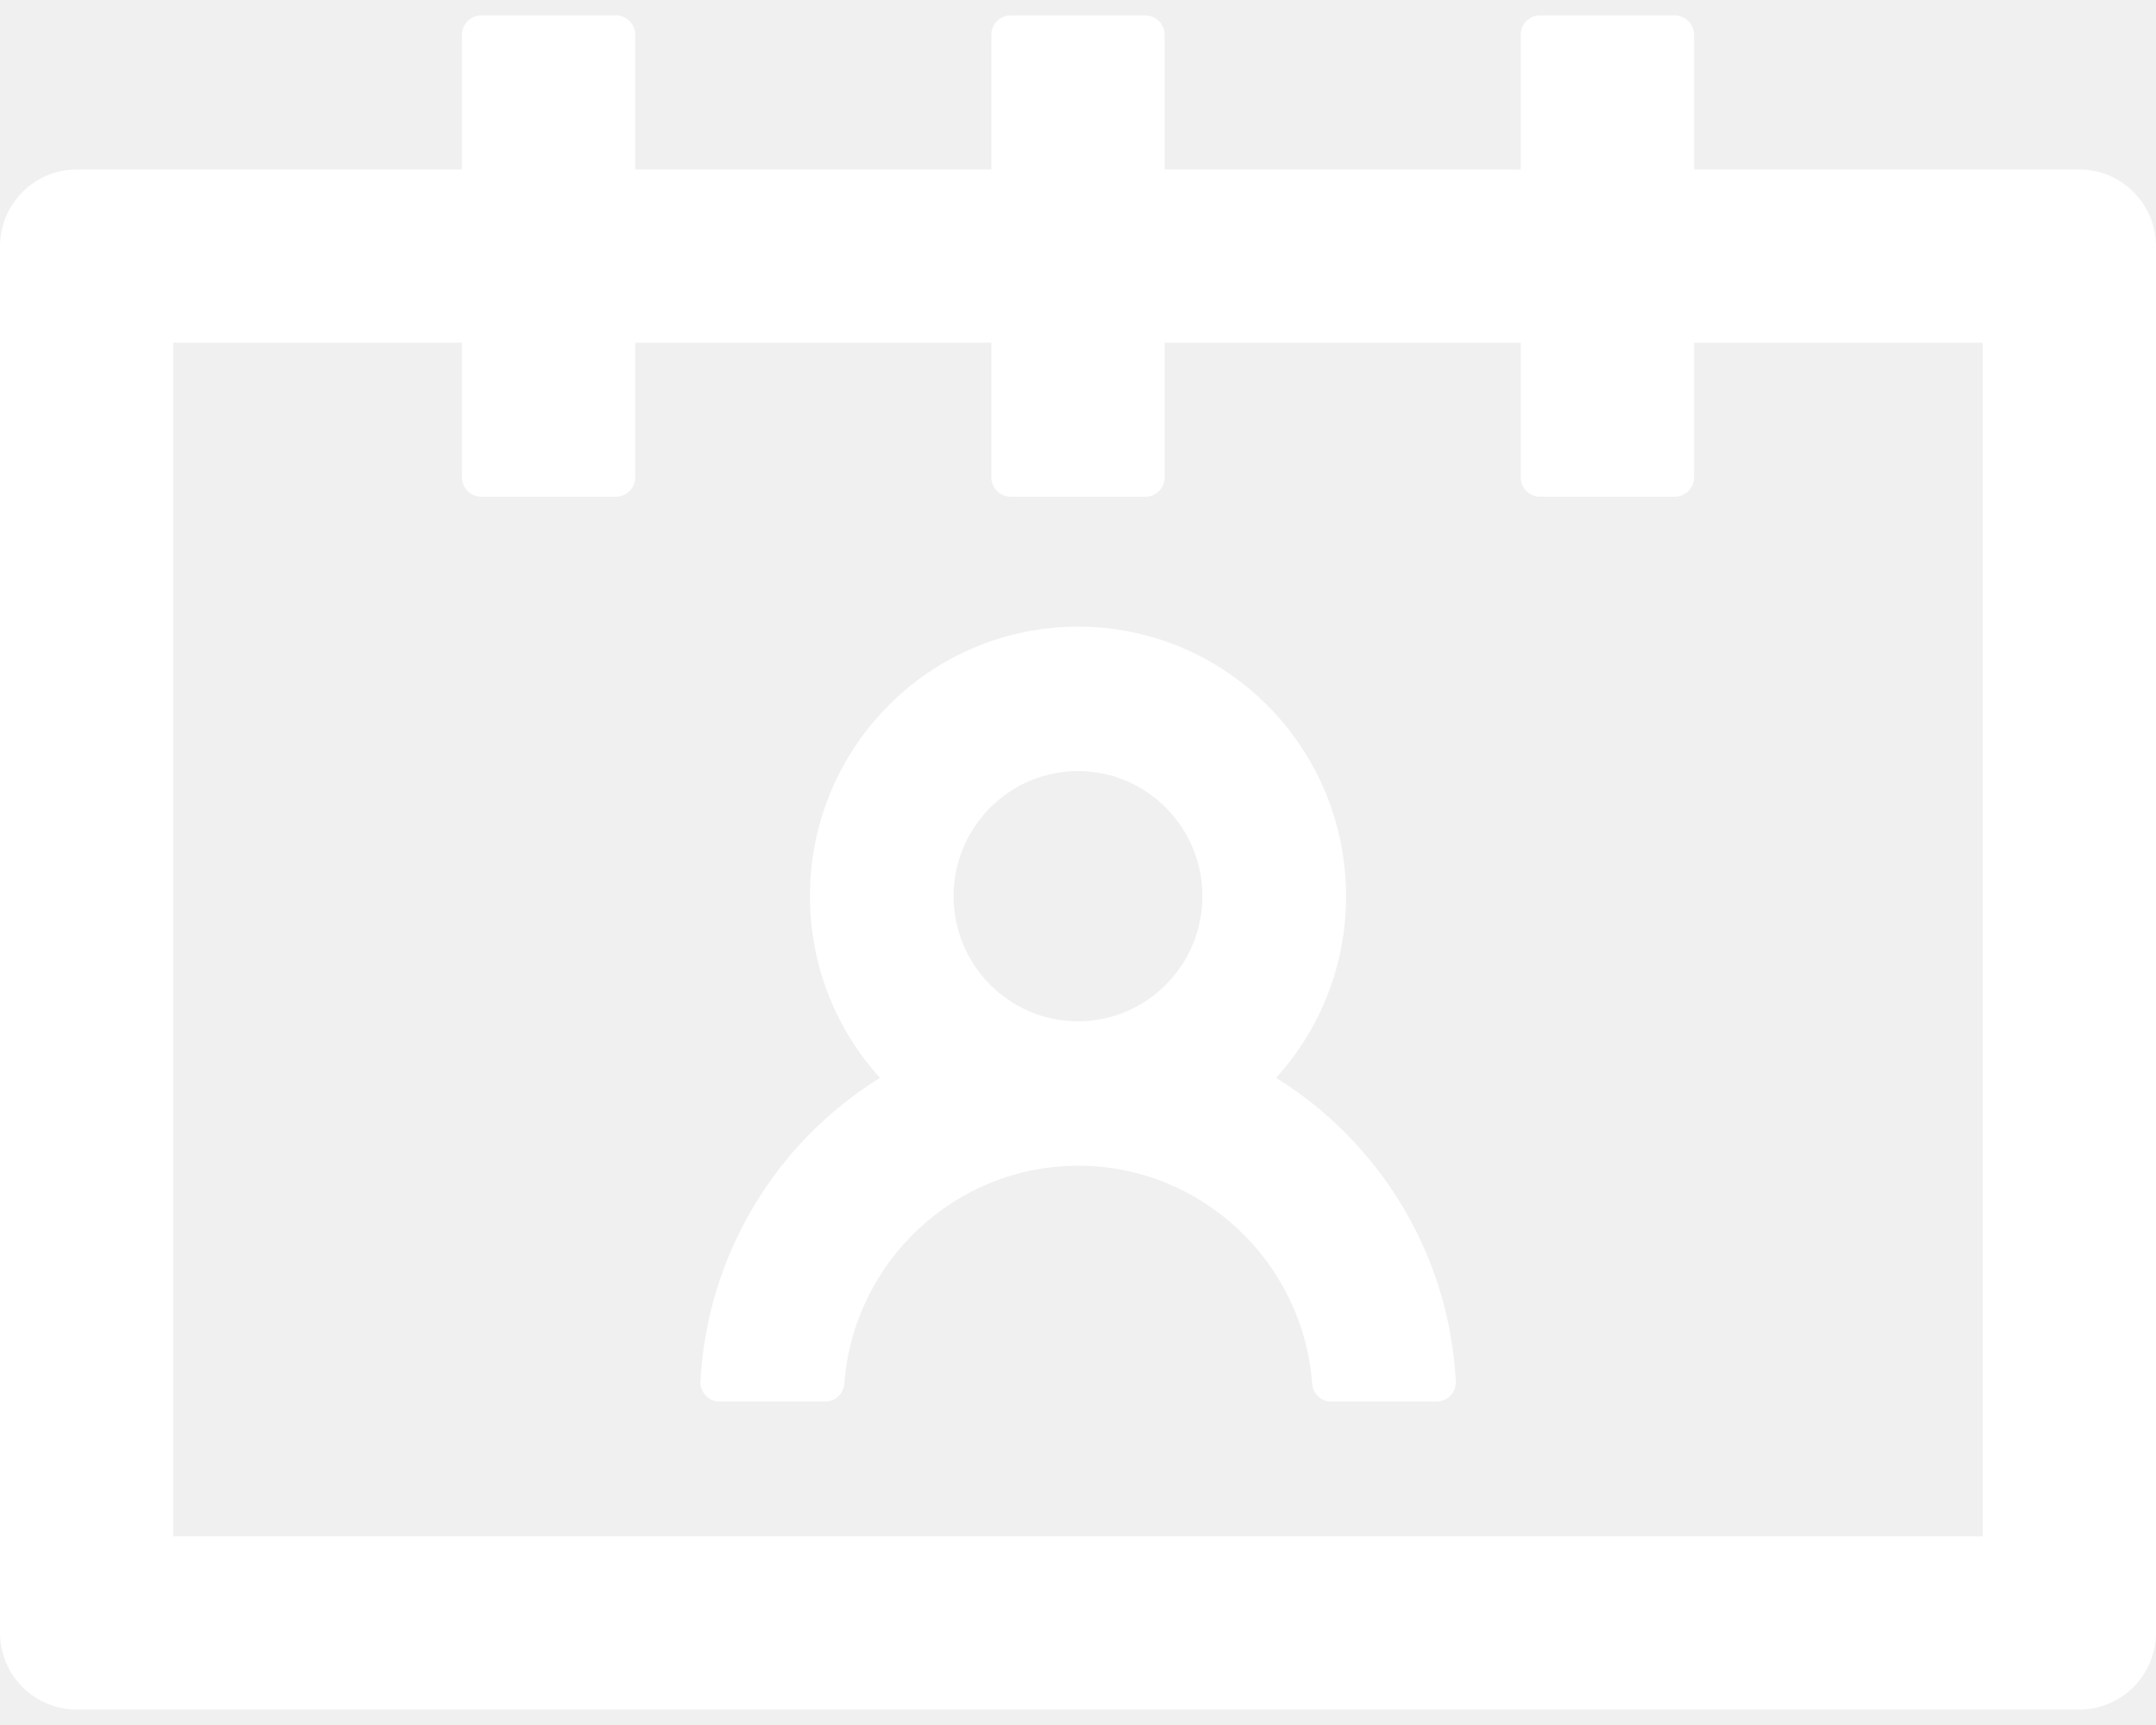
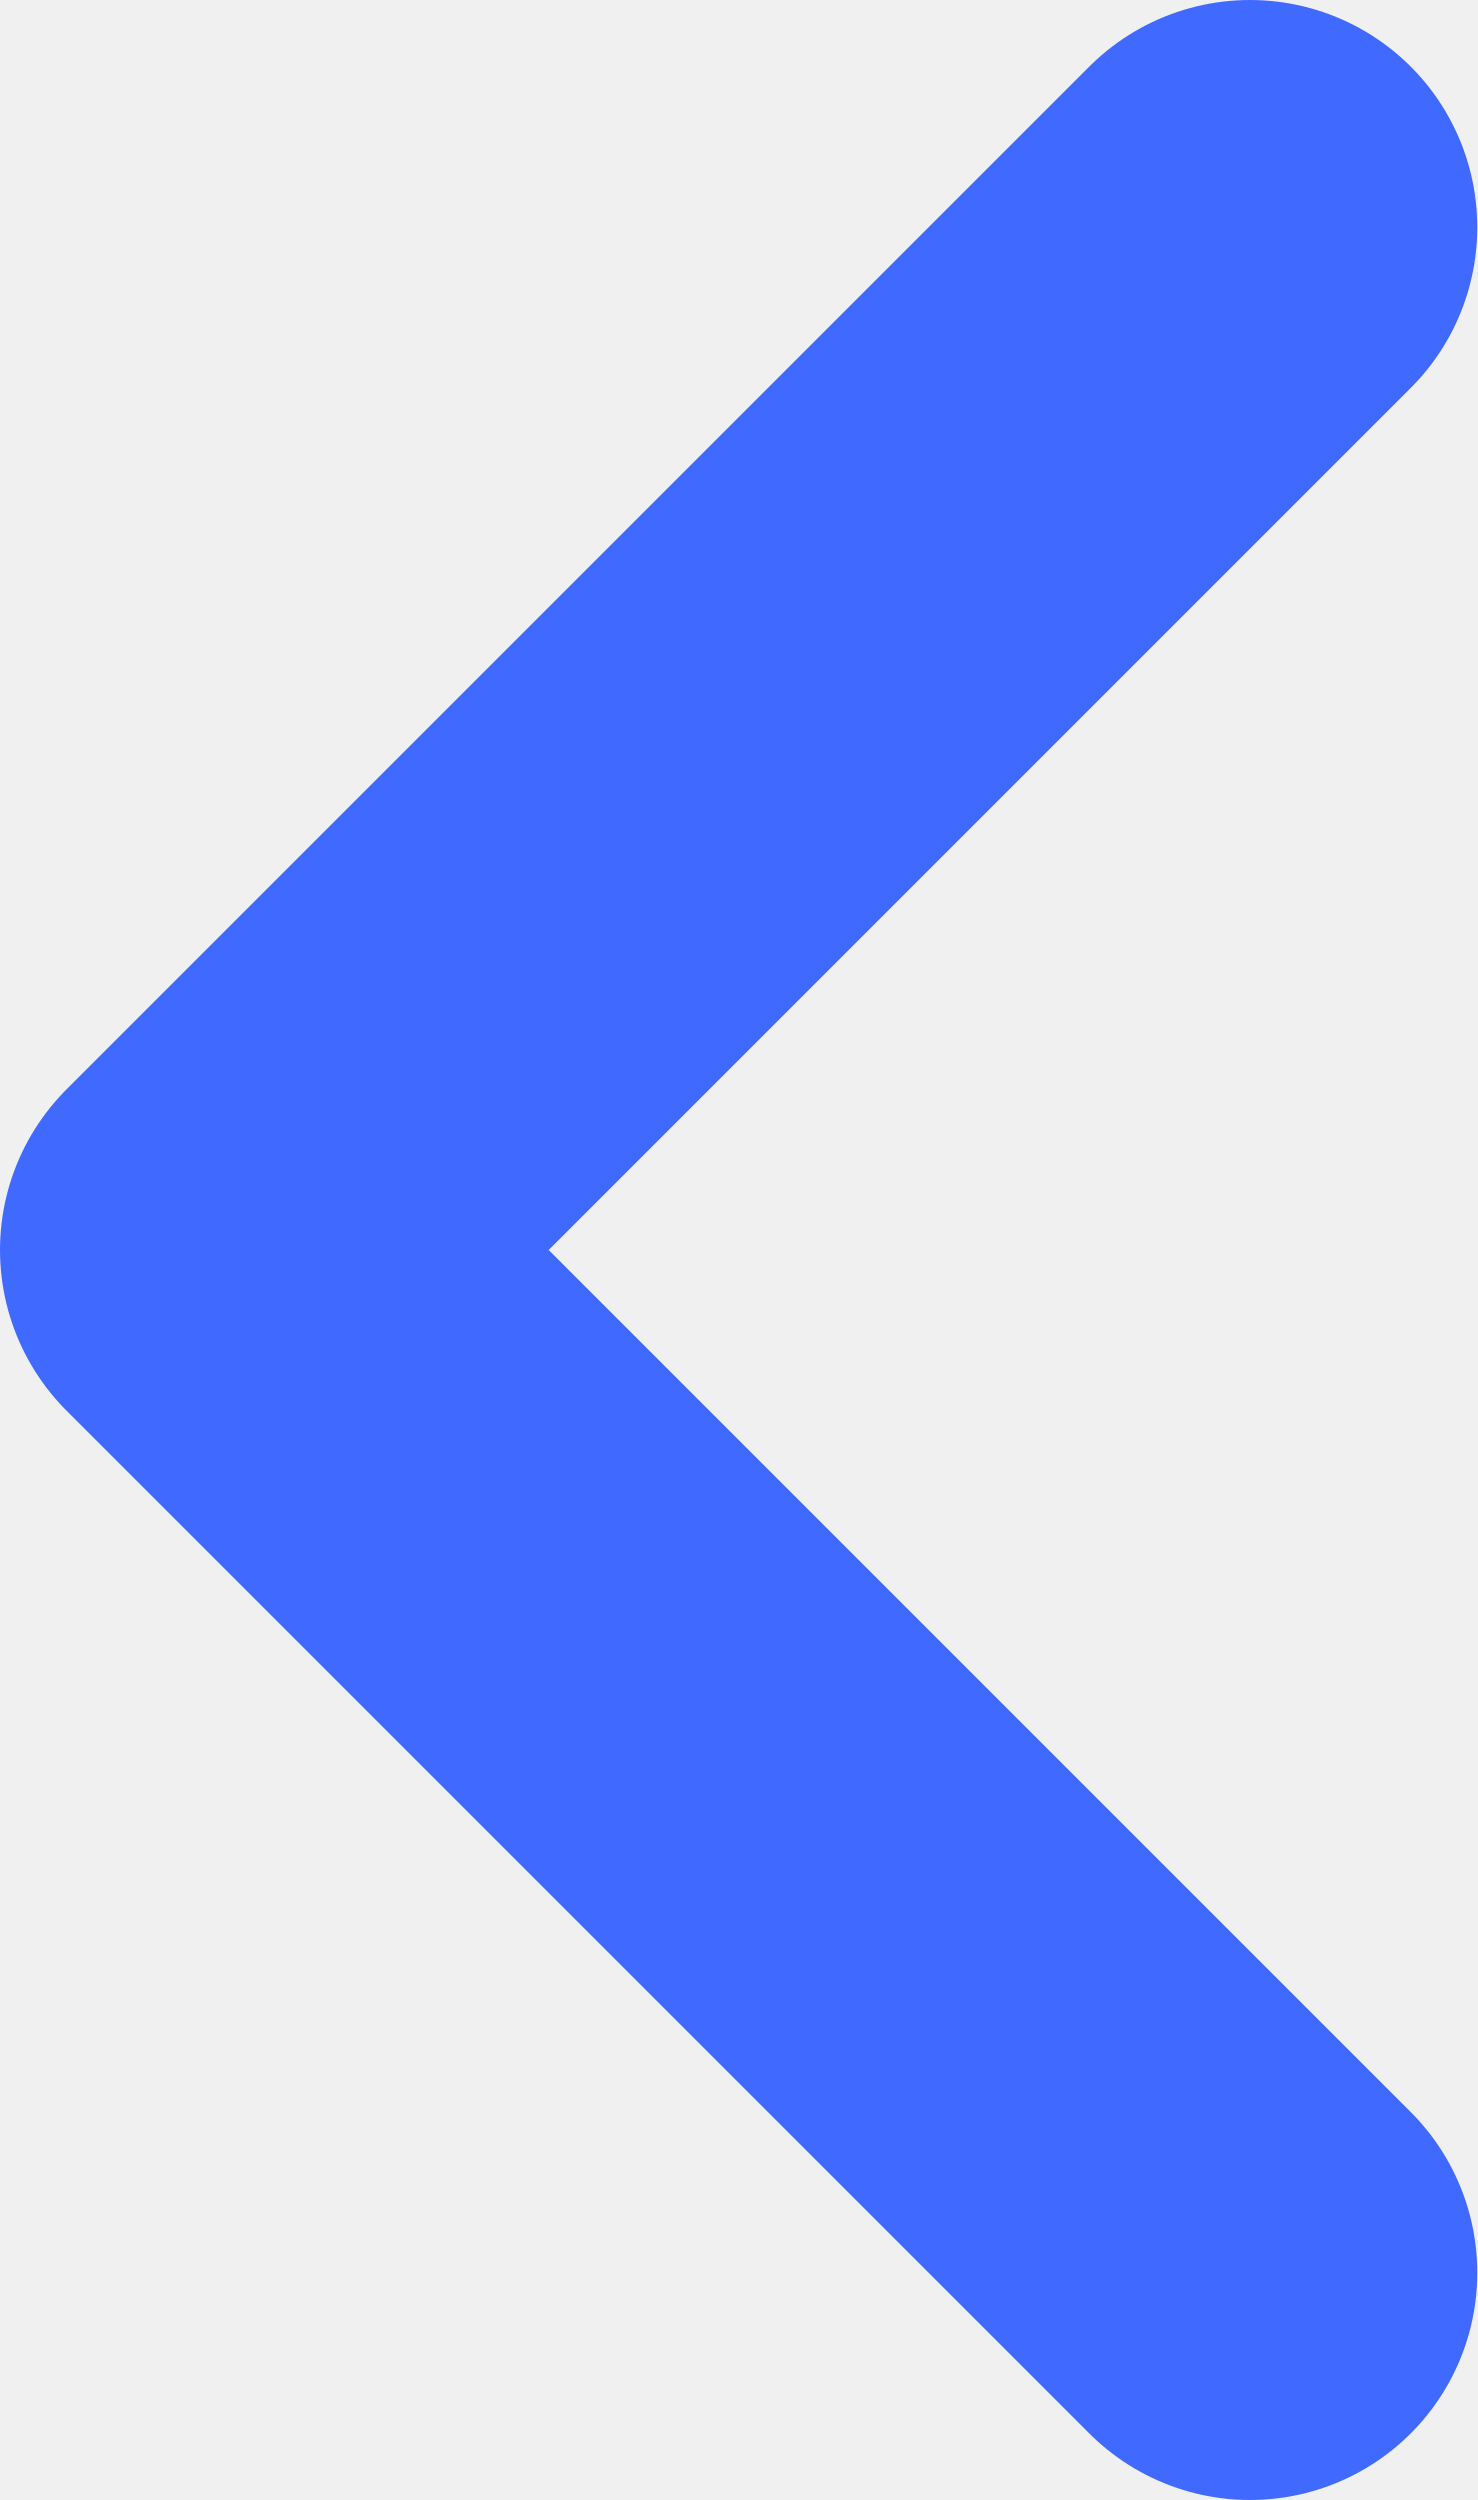
- <svg xmlns="http://www.w3.org/2000/svg" width="50" height="40" viewBox="0 0 50 40" fill="none">
-   <path d="M29.593 24.994C30.641 23.842 31.22 22.339 31.216 20.781C31.216 17.327 28.432 14.531 25 14.531C21.568 14.531 18.784 17.327 18.784 20.781C18.784 22.405 19.397 23.878 20.407 24.994C19.197 25.744 18.186 26.776 17.462 28.002C16.737 29.227 16.319 30.61 16.244 32.031C16.241 32.092 16.251 32.152 16.272 32.209C16.293 32.266 16.325 32.318 16.367 32.361C16.409 32.405 16.459 32.44 16.515 32.464C16.57 32.488 16.63 32.5 16.691 32.5H19.141C19.375 32.5 19.565 32.316 19.581 32.081C19.794 29.258 22.148 27.031 25.006 27.031C27.863 27.031 30.218 29.263 30.43 32.081C30.446 32.316 30.636 32.5 30.87 32.5H33.315C33.375 32.5 33.435 32.488 33.491 32.464C33.547 32.44 33.597 32.405 33.639 32.361C33.68 32.318 33.713 32.266 33.734 32.209C33.755 32.152 33.764 32.092 33.761 32.031C33.605 29.057 31.975 26.468 29.593 24.994ZM25 23.683C23.41 23.683 22.115 22.383 22.115 20.781C22.115 19.18 23.41 17.88 25 17.88C26.59 17.88 27.885 19.18 27.885 20.781C27.885 22.383 26.59 23.683 25 23.683ZM48.214 3.929H39.286V0.804C39.286 0.558 39.085 0.357 38.839 0.357H35.714C35.469 0.357 35.268 0.558 35.268 0.804V3.929H27.009V0.804C27.009 0.558 26.808 0.357 26.562 0.357H23.438C23.192 0.357 22.991 0.558 22.991 0.804V3.929H14.732V0.804C14.732 0.558 14.531 0.357 14.286 0.357H11.161C10.915 0.357 10.714 0.558 10.714 0.804V3.929H1.786C0.798 3.929 0 4.727 0 5.714V37.857C0 38.845 0.798 39.643 1.786 39.643H48.214C49.202 39.643 50 38.845 50 37.857V5.714C50 4.727 49.202 3.929 48.214 3.929ZM45.982 35.625H4.018V7.946H10.714V11.072C10.714 11.317 10.915 11.518 11.161 11.518H14.286C14.531 11.518 14.732 11.317 14.732 11.072V7.946H22.991V11.072C22.991 11.317 23.192 11.518 23.438 11.518H26.562C26.808 11.518 27.009 11.317 27.009 11.072V7.946H35.268V11.072C35.268 11.317 35.469 11.518 35.714 11.518H38.839C39.085 11.518 39.286 11.317 39.286 11.072V7.946H45.982V35.625Z" fill="white" />
+ <svg xmlns="http://www.w3.org/2000/svg" width="13" height="22" viewBox="0 0 13 22" fill="none">
+   <path d="M11 20L2 11L11 2" stroke="#406AFF" stroke-width="4" stroke-linecap="round" stroke-linejoin="round" />
</svg>
